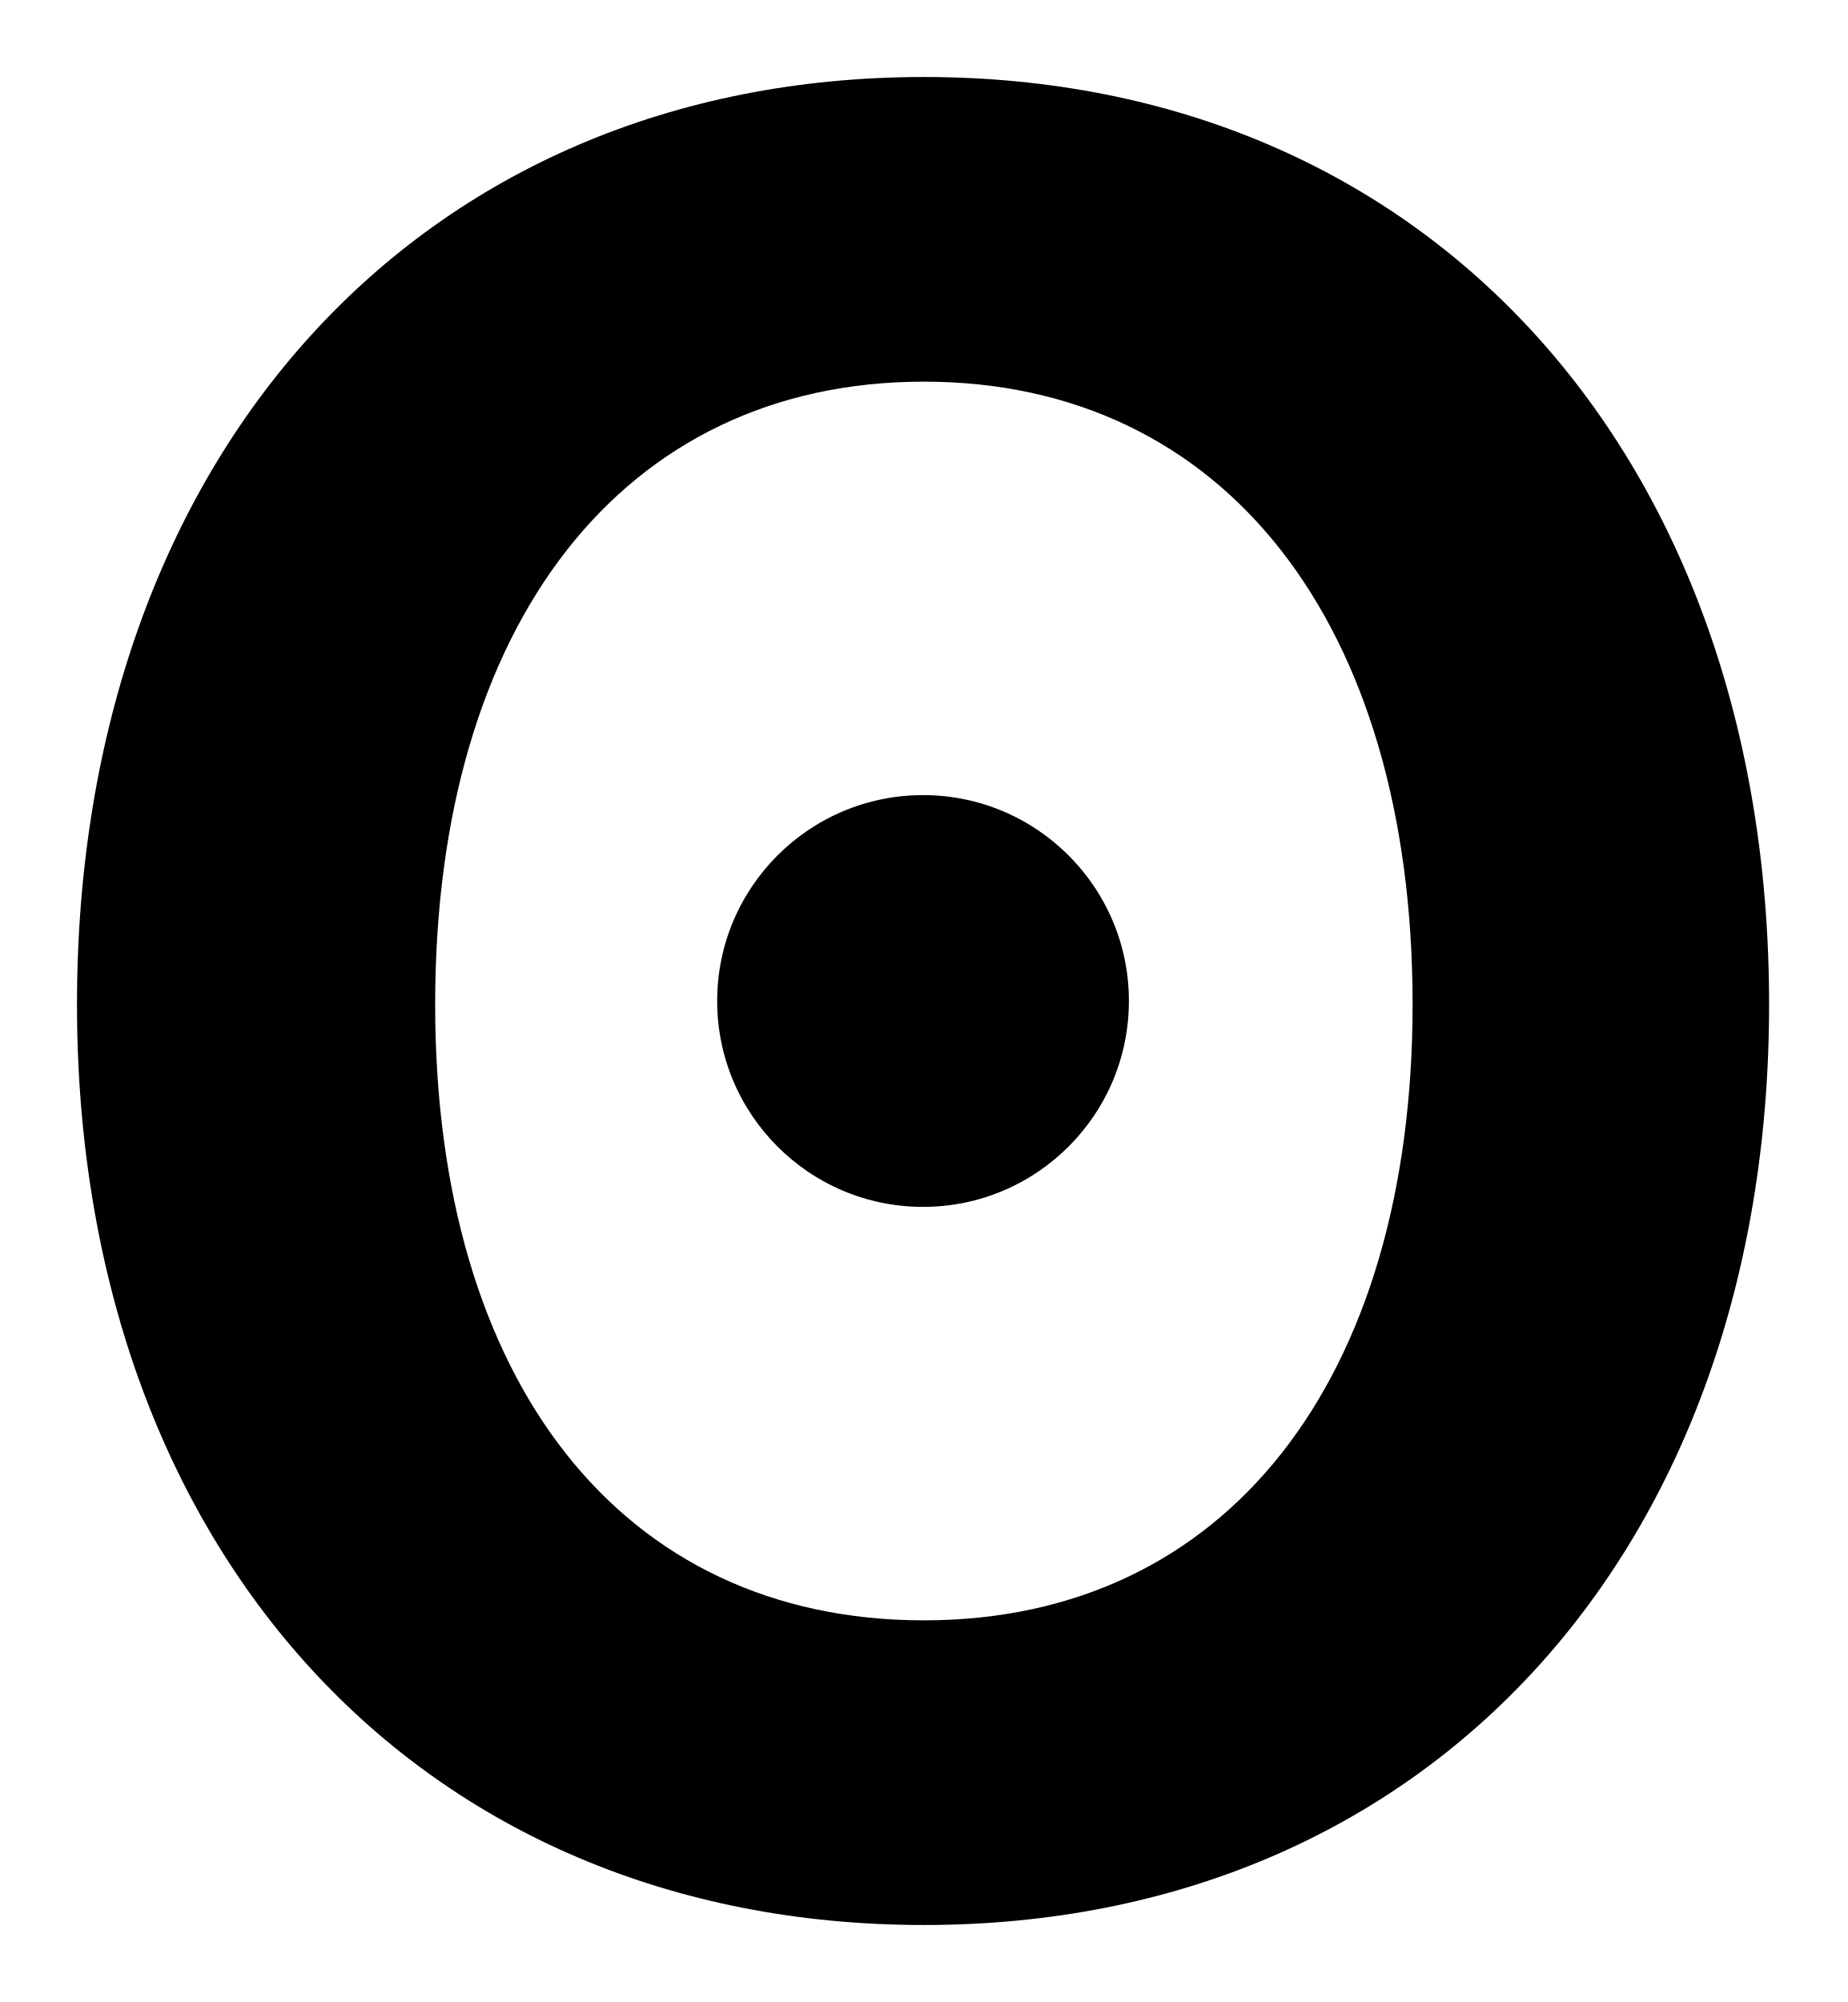
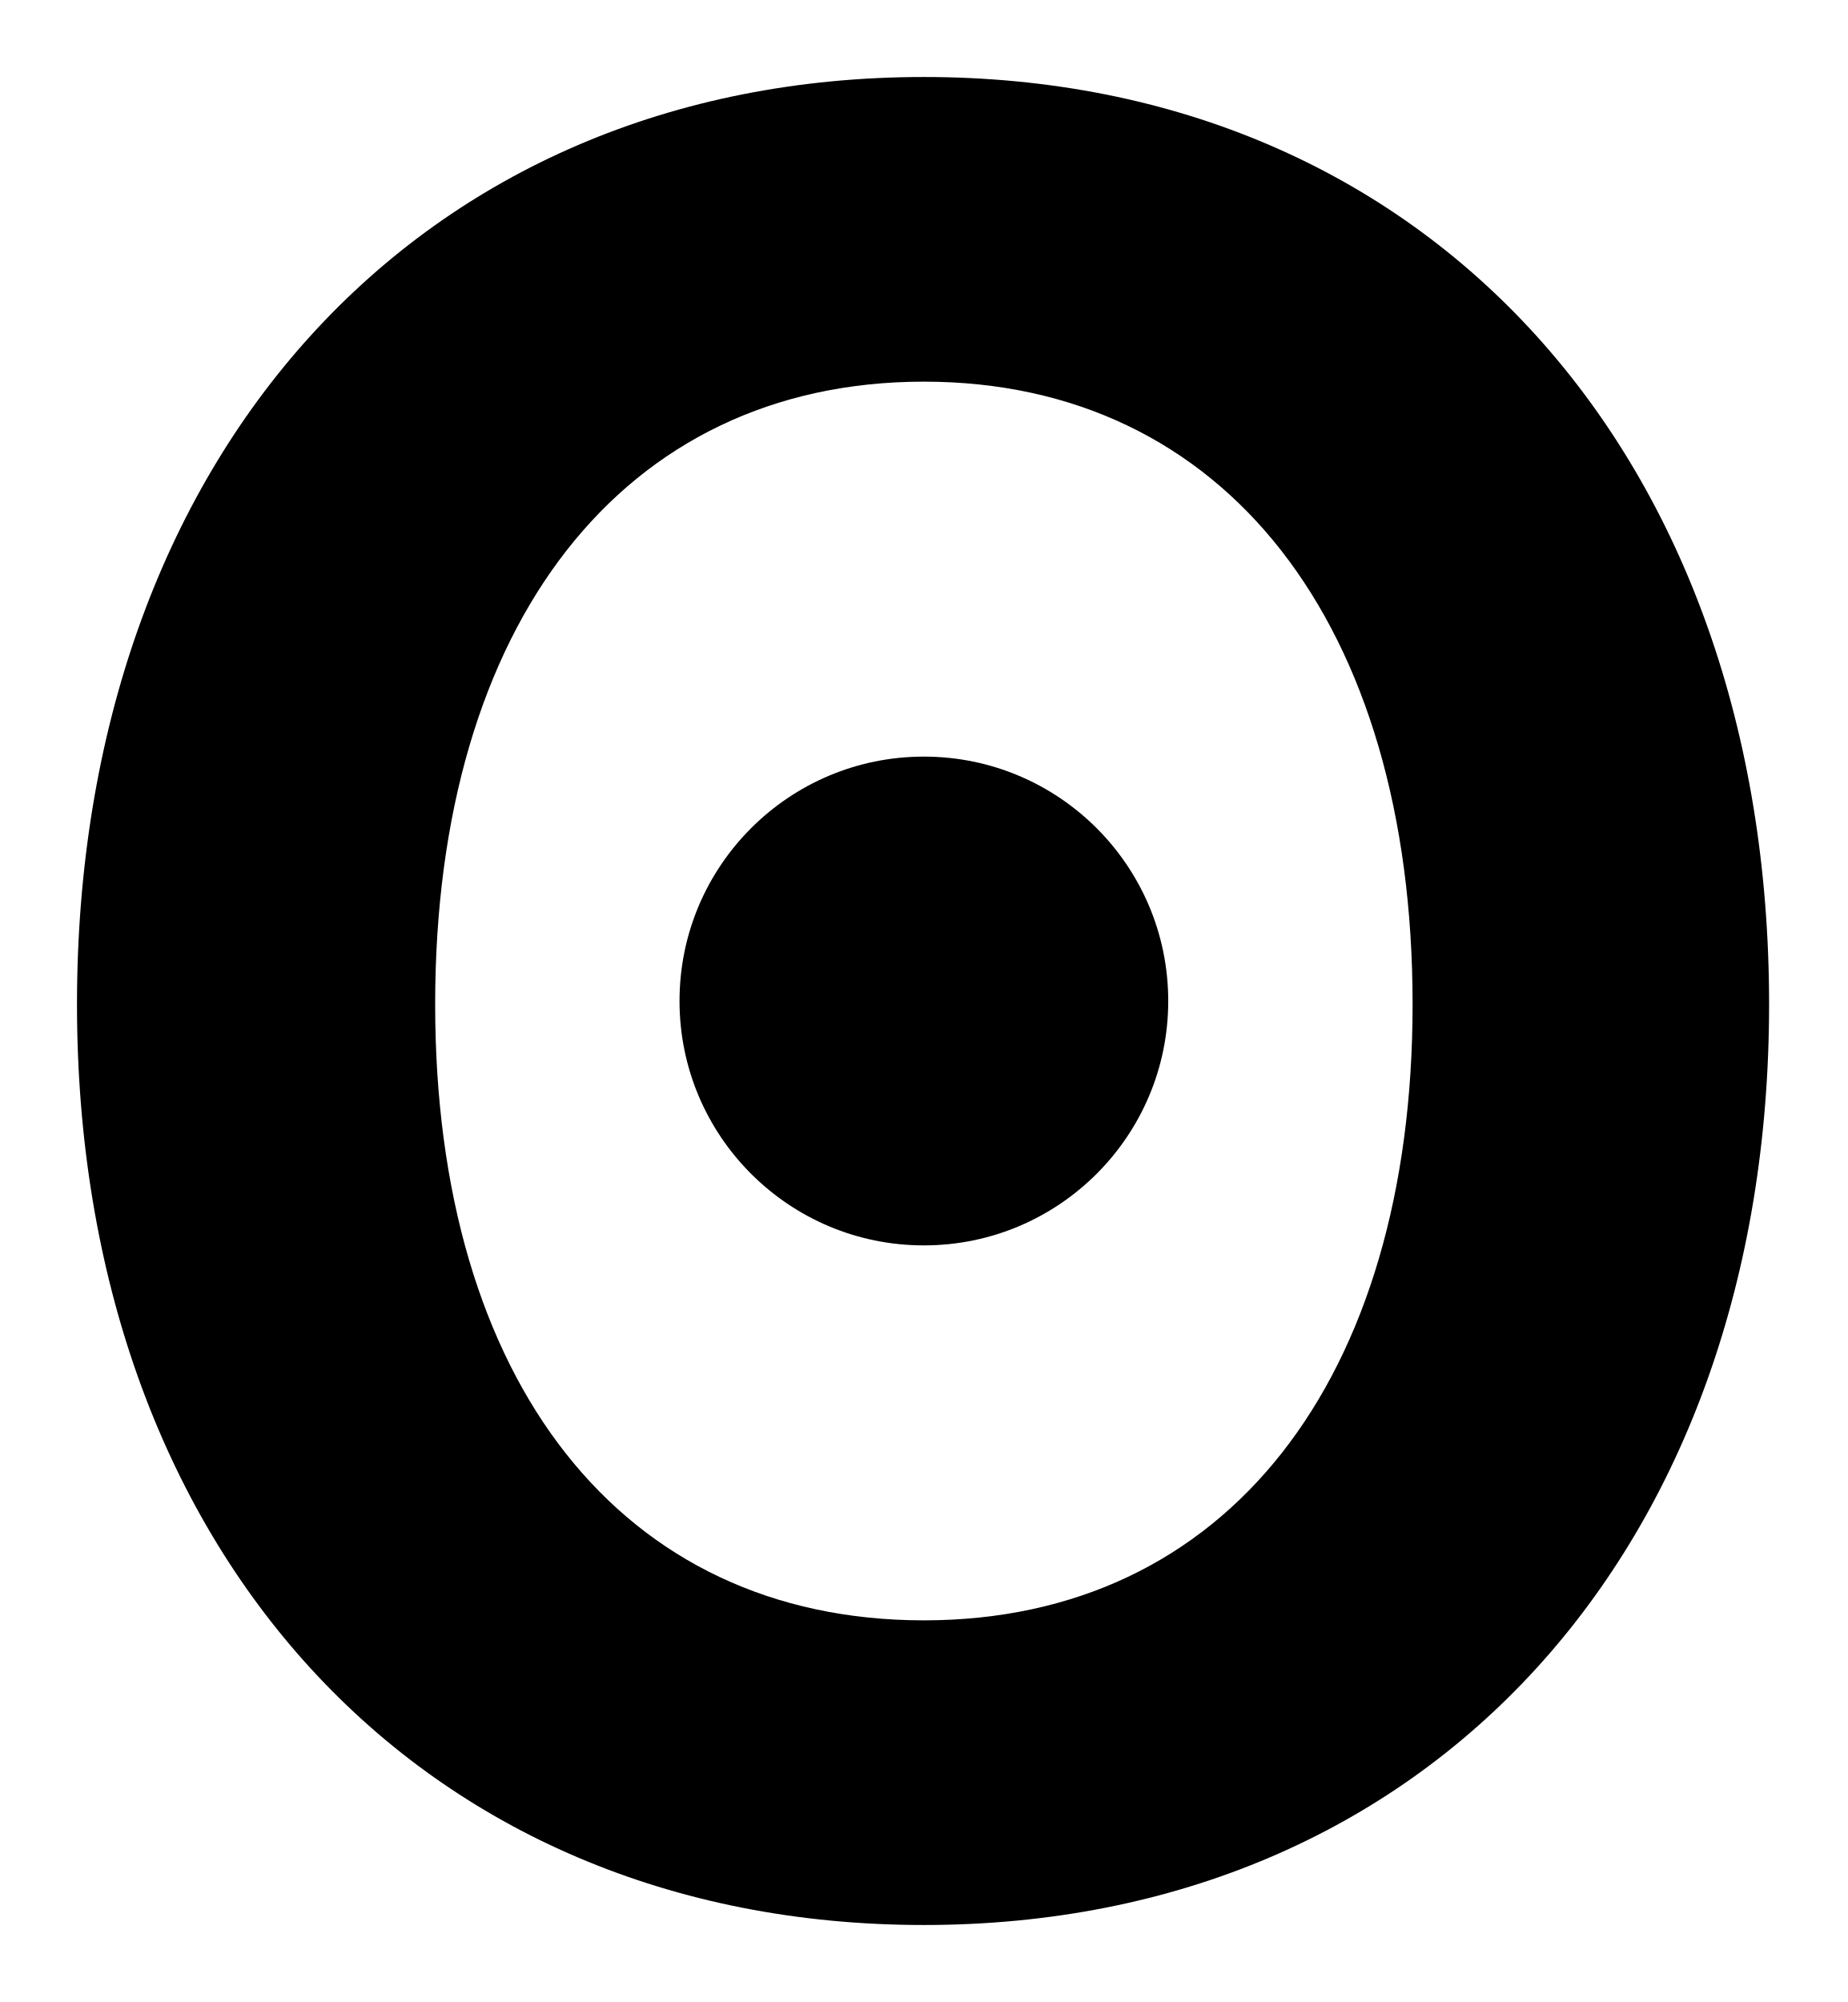
<svg xmlns="http://www.w3.org/2000/svg" viewBox="161 998 1104 1196" fill="currentColor" role="img" aria-label="Originary">
  <path d="M573 -24C875 -24 1078 201 1078 526C1078 853 875 1080 573 1080C271 1080 67 853 67 526C67 201 271 -24 573 -24ZM573 158C392 158 281 301 281 526C281 753 393 898 573 898C753 898 865 753 865 526C865 302 754 158 573 158Z" transform="translate(140,2124) scale(1,-1)" />
-   <path d="M224.5 1227.5C292.4 1227.5 347.5 1282.6 347.5 1350.5C347.5 1418.4 292.4 1473.5 224.5 1473.5C156.6 1473.5 101.5 1418.4 101.5 1350.5C101.5 1282.6 156.6 1227.5 224.5 1227.5Z" transform="translate(488,2946.5) scale(1,-1)" />
+   <circle cx="713" cy="1596" r="146" />
</svg>
